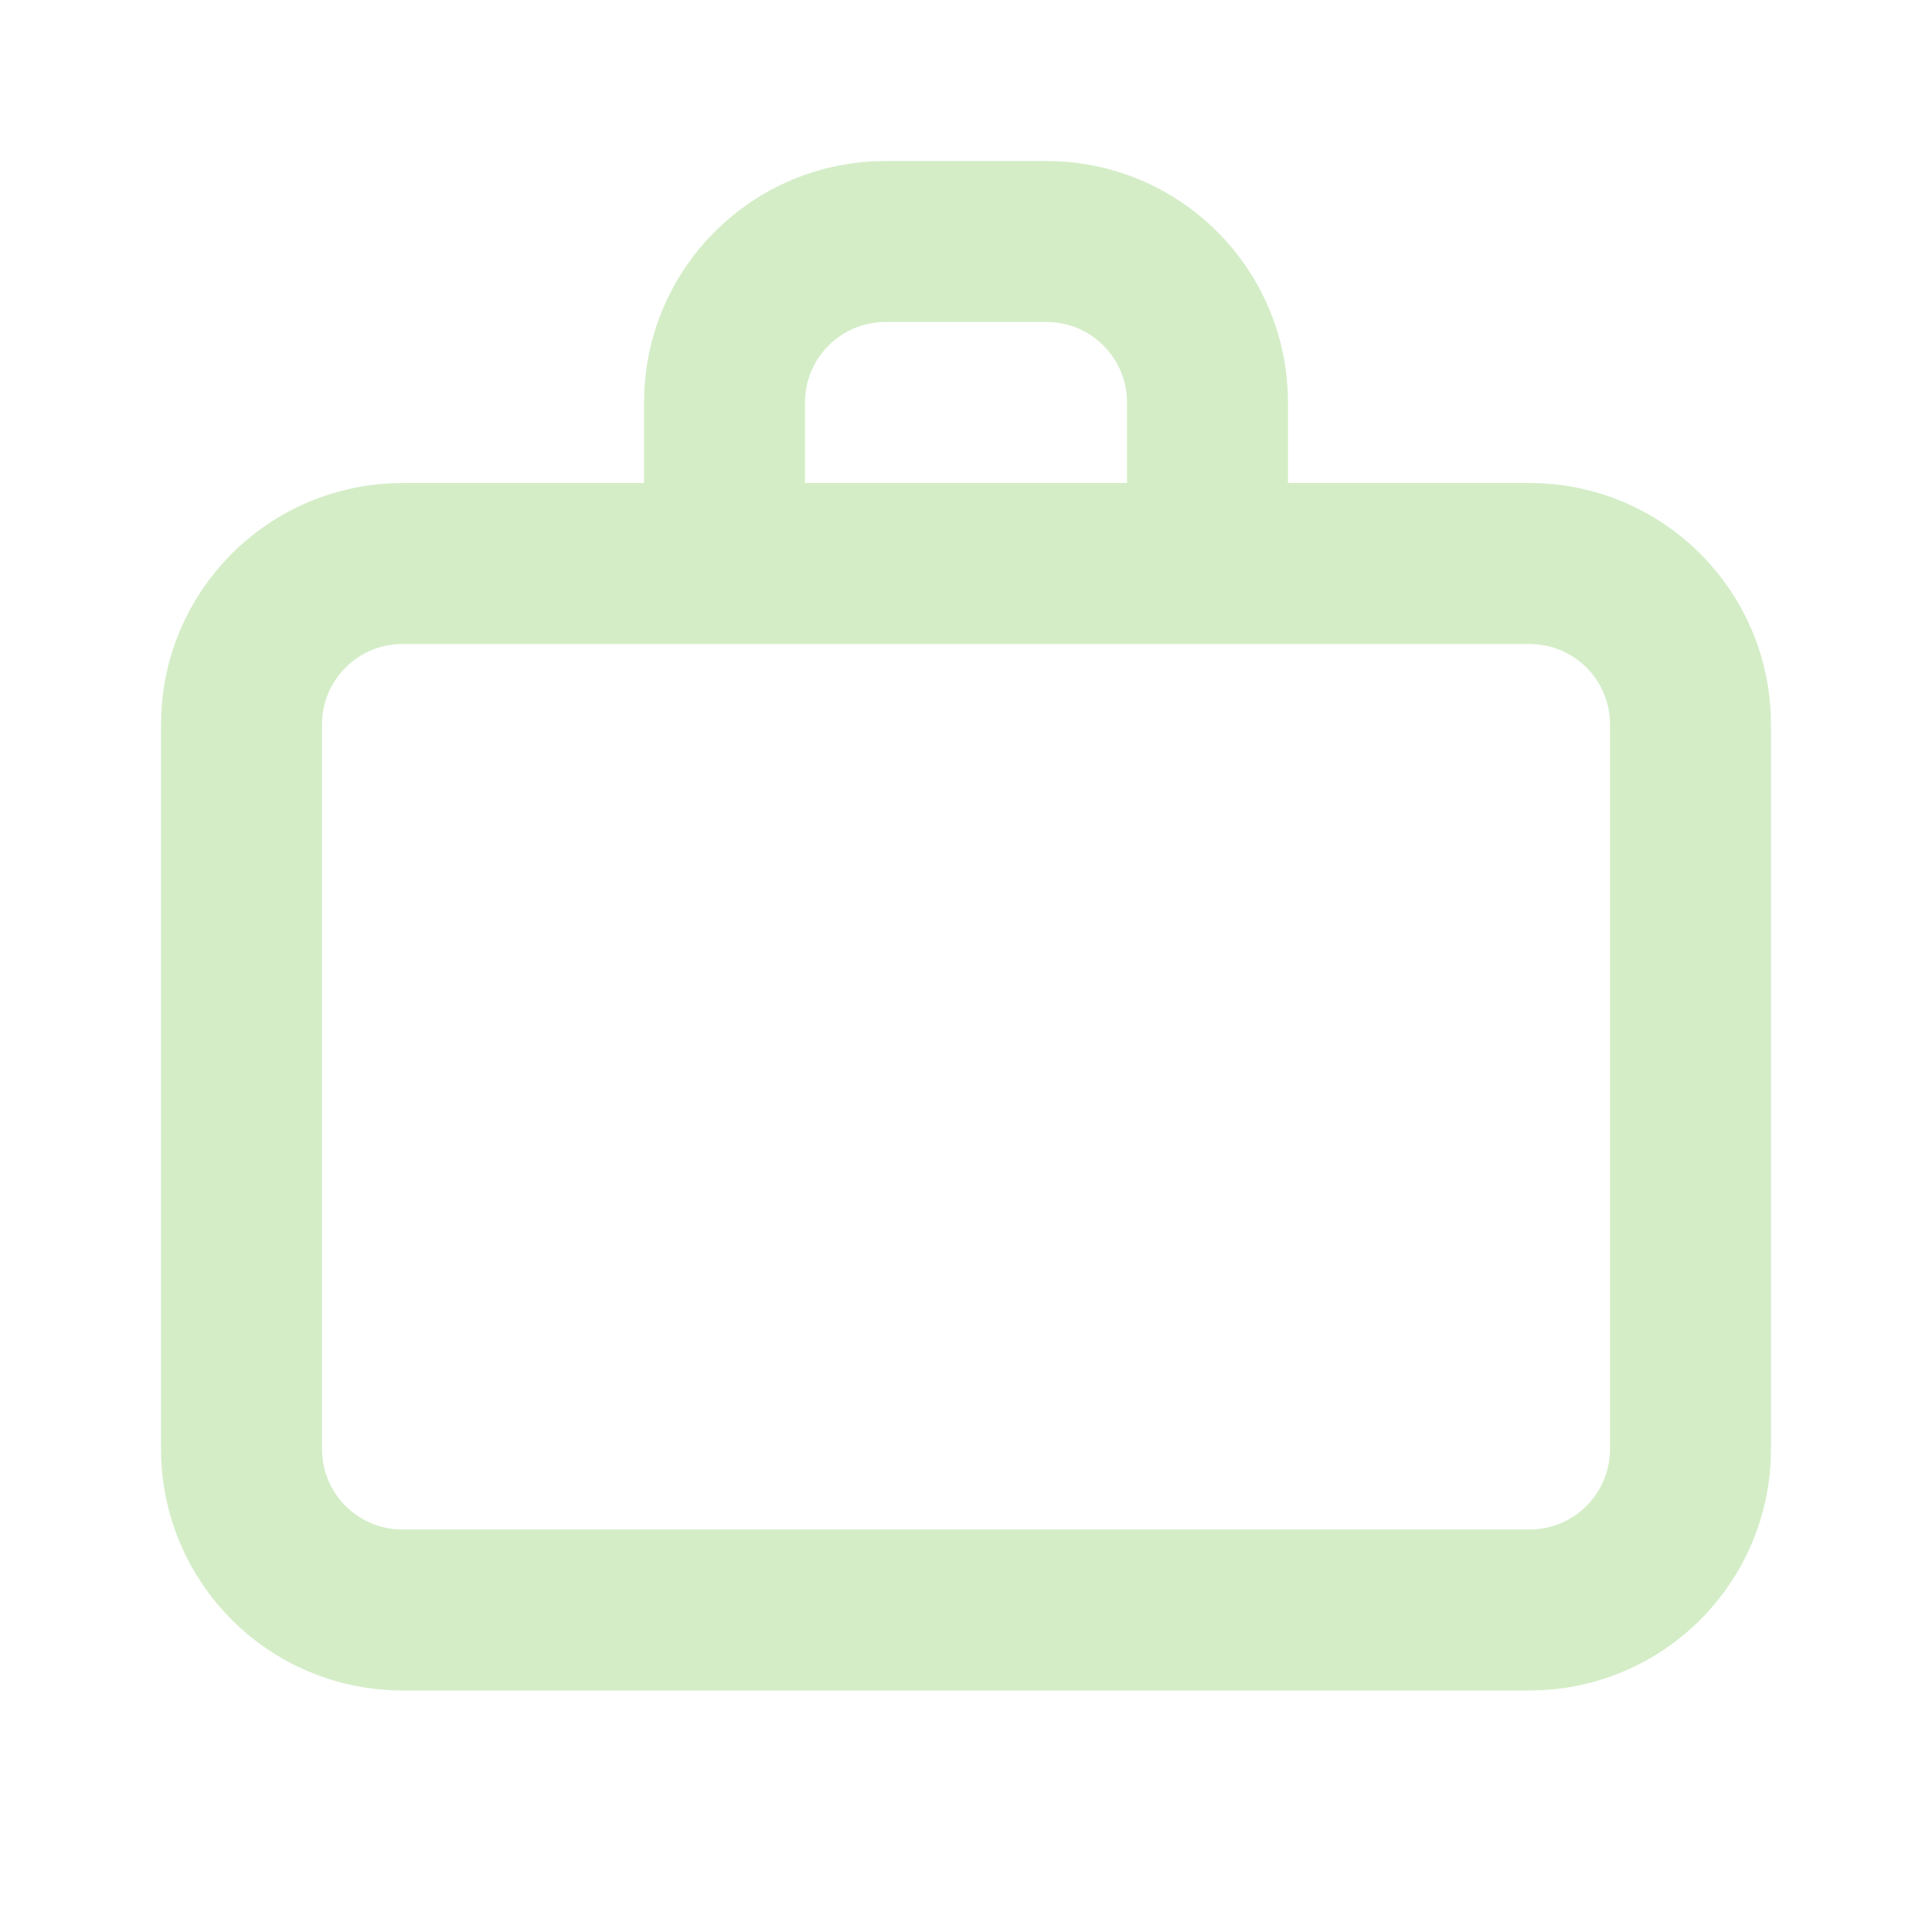
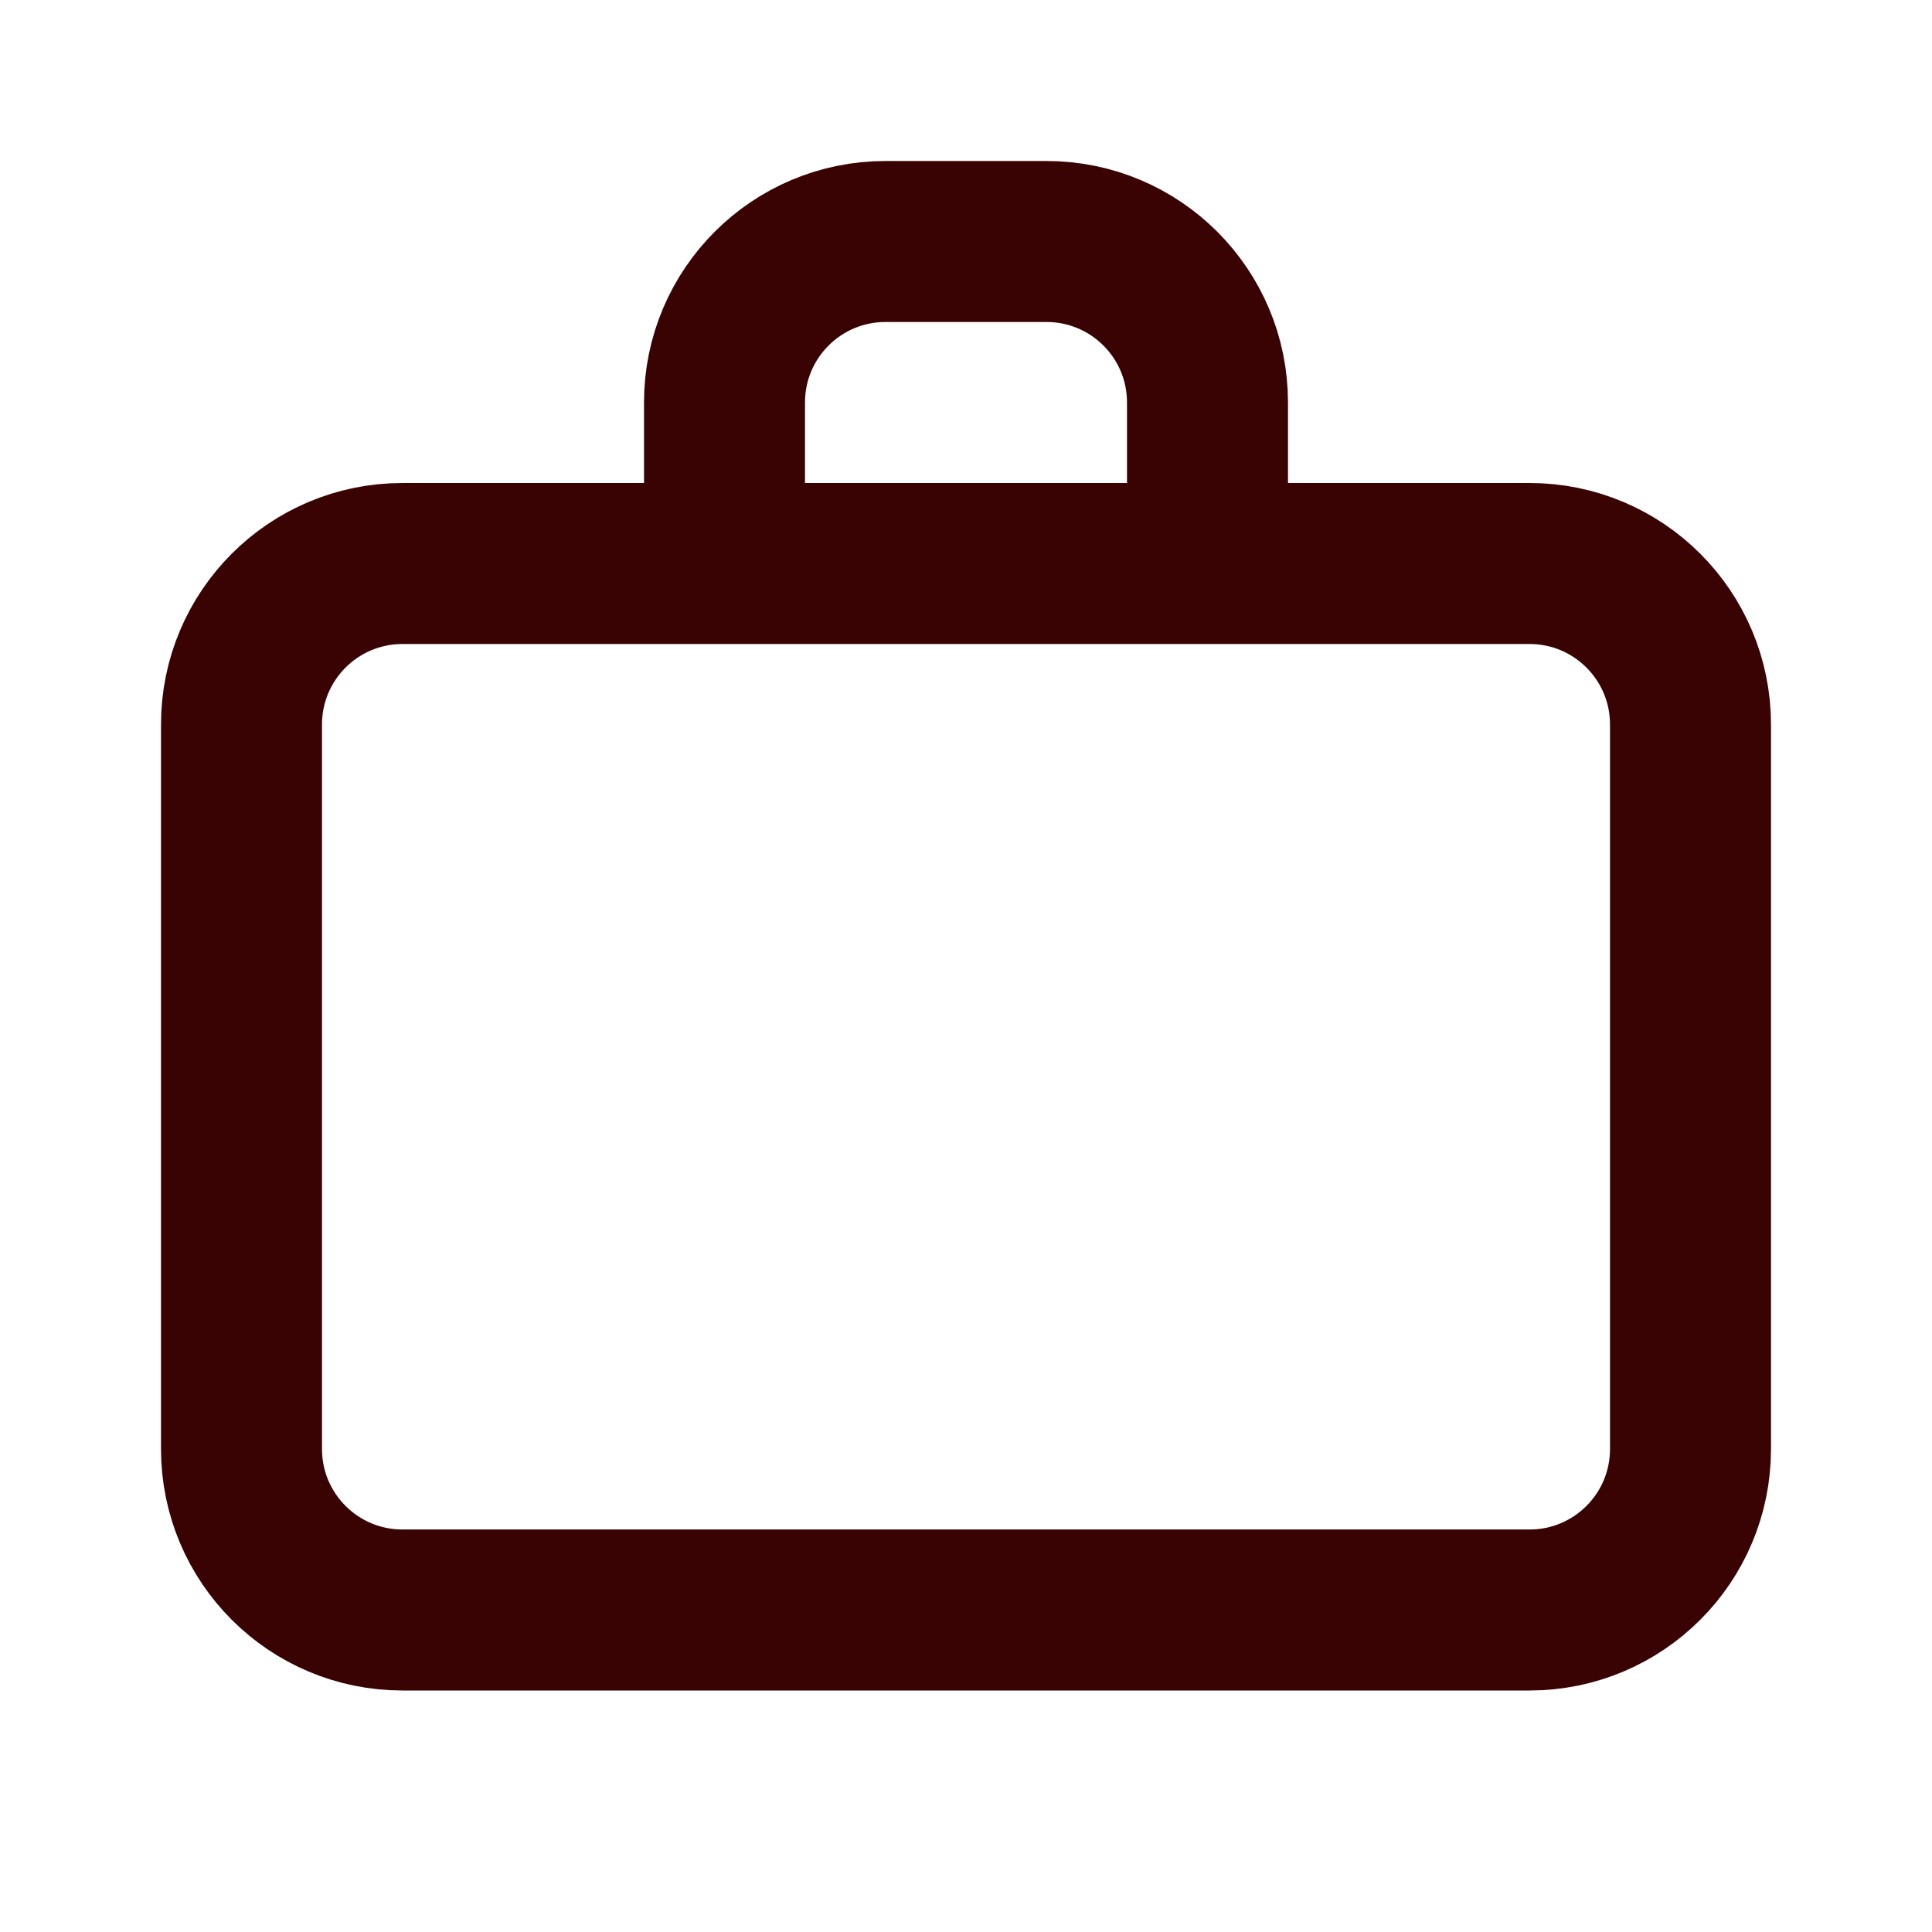
<svg xmlns="http://www.w3.org/2000/svg" viewBox="0 0 24 24" fill="none">
  <g id="SVGRepo_bgCarrier" stroke-width="0" />
  <g id="SVGRepo_tracerCarrier" stroke-linecap="round" stroke-linejoin="round" />
  <g id="SVGRepo_iconCarrier">
-     <path d="M9 7H5C3.895 7 3 7.895 3 9V18C3 19.105 3.895 20 5 20H19C20.105 20 21 19.105 21 18V9C21 7.895 20.105 7 19 7H15M9 7V5C9 3.895 9.895 3 11 3H13C14.105 3 15 3.895 15 5V7M9 7H15" stroke="#d4edc7" stroke-width="2" stroke-linecap="round" stroke-linejoin="round" />
+     <path d="M9 7H5C3.895 7 3 7.895 3 9V18C3 19.105 3.895 20 5 20H19C20.105 20 21 19.105 21 18V9C21 7.895 20.105 7 19 7H15M9 7V5C9 3.895 9.895 3 11 3H13C14.105 3 15 3.895 15 5V7M9 7H15" stroke="#390303" stroke-width="2" stroke-linecap="round" stroke-linejoin="round" />
  </g>
</svg>
